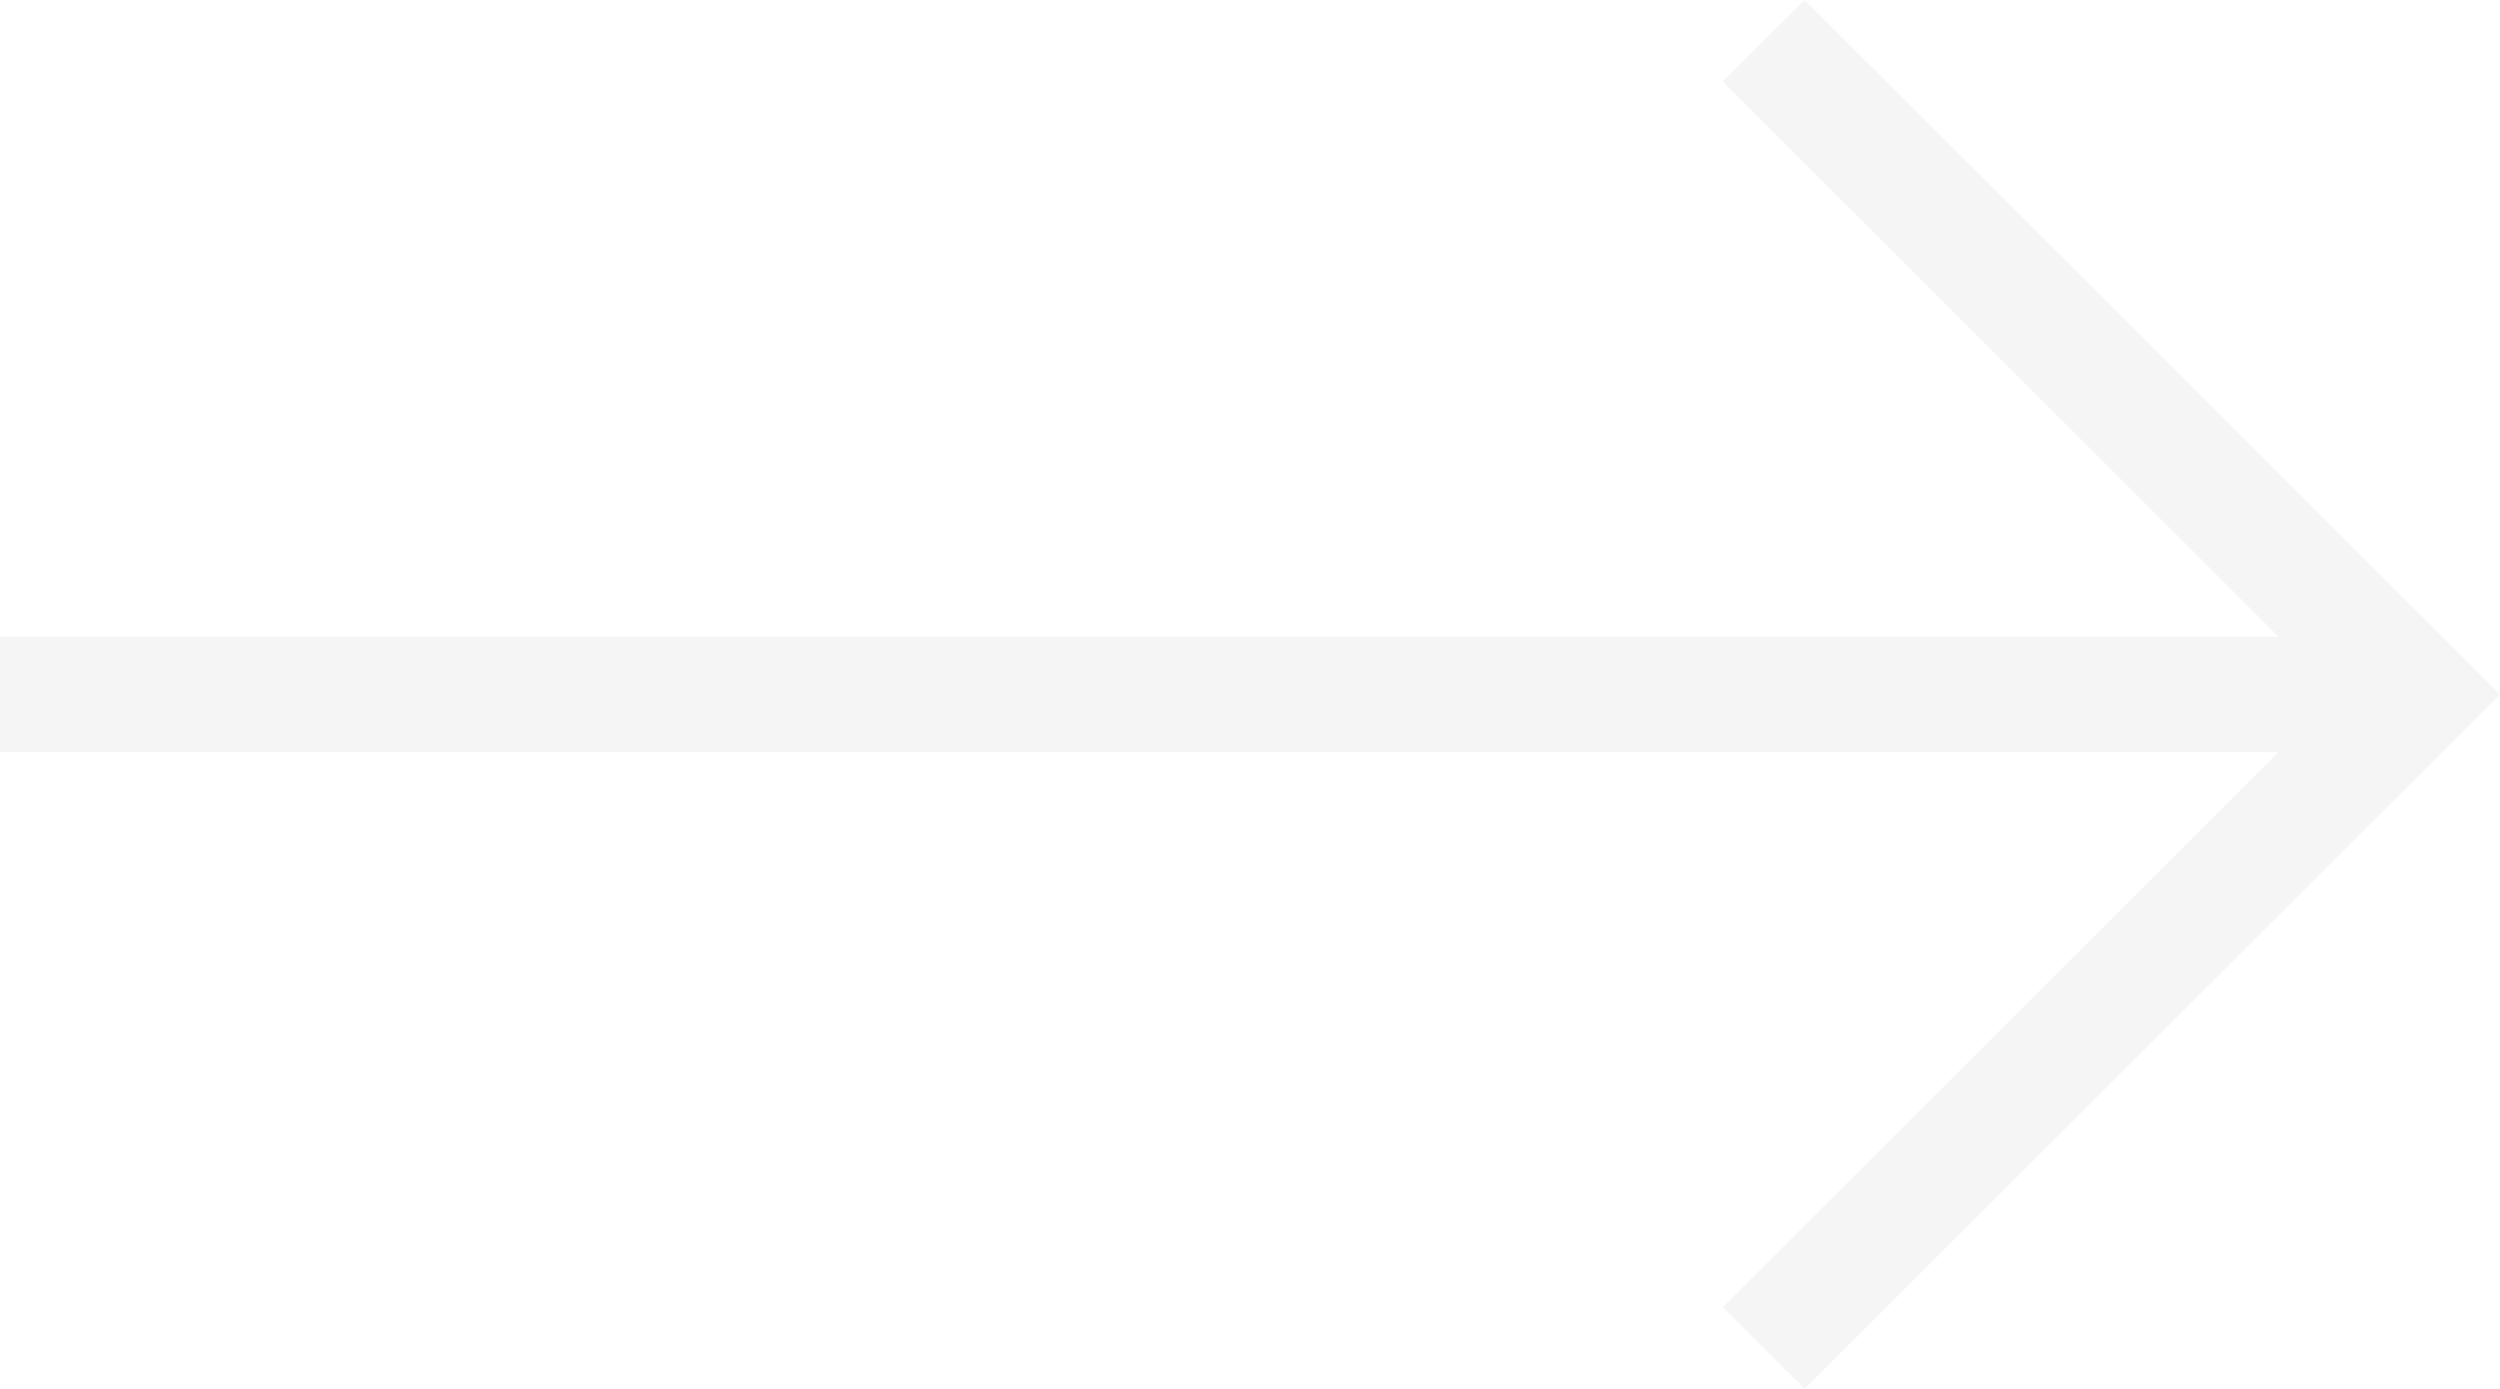
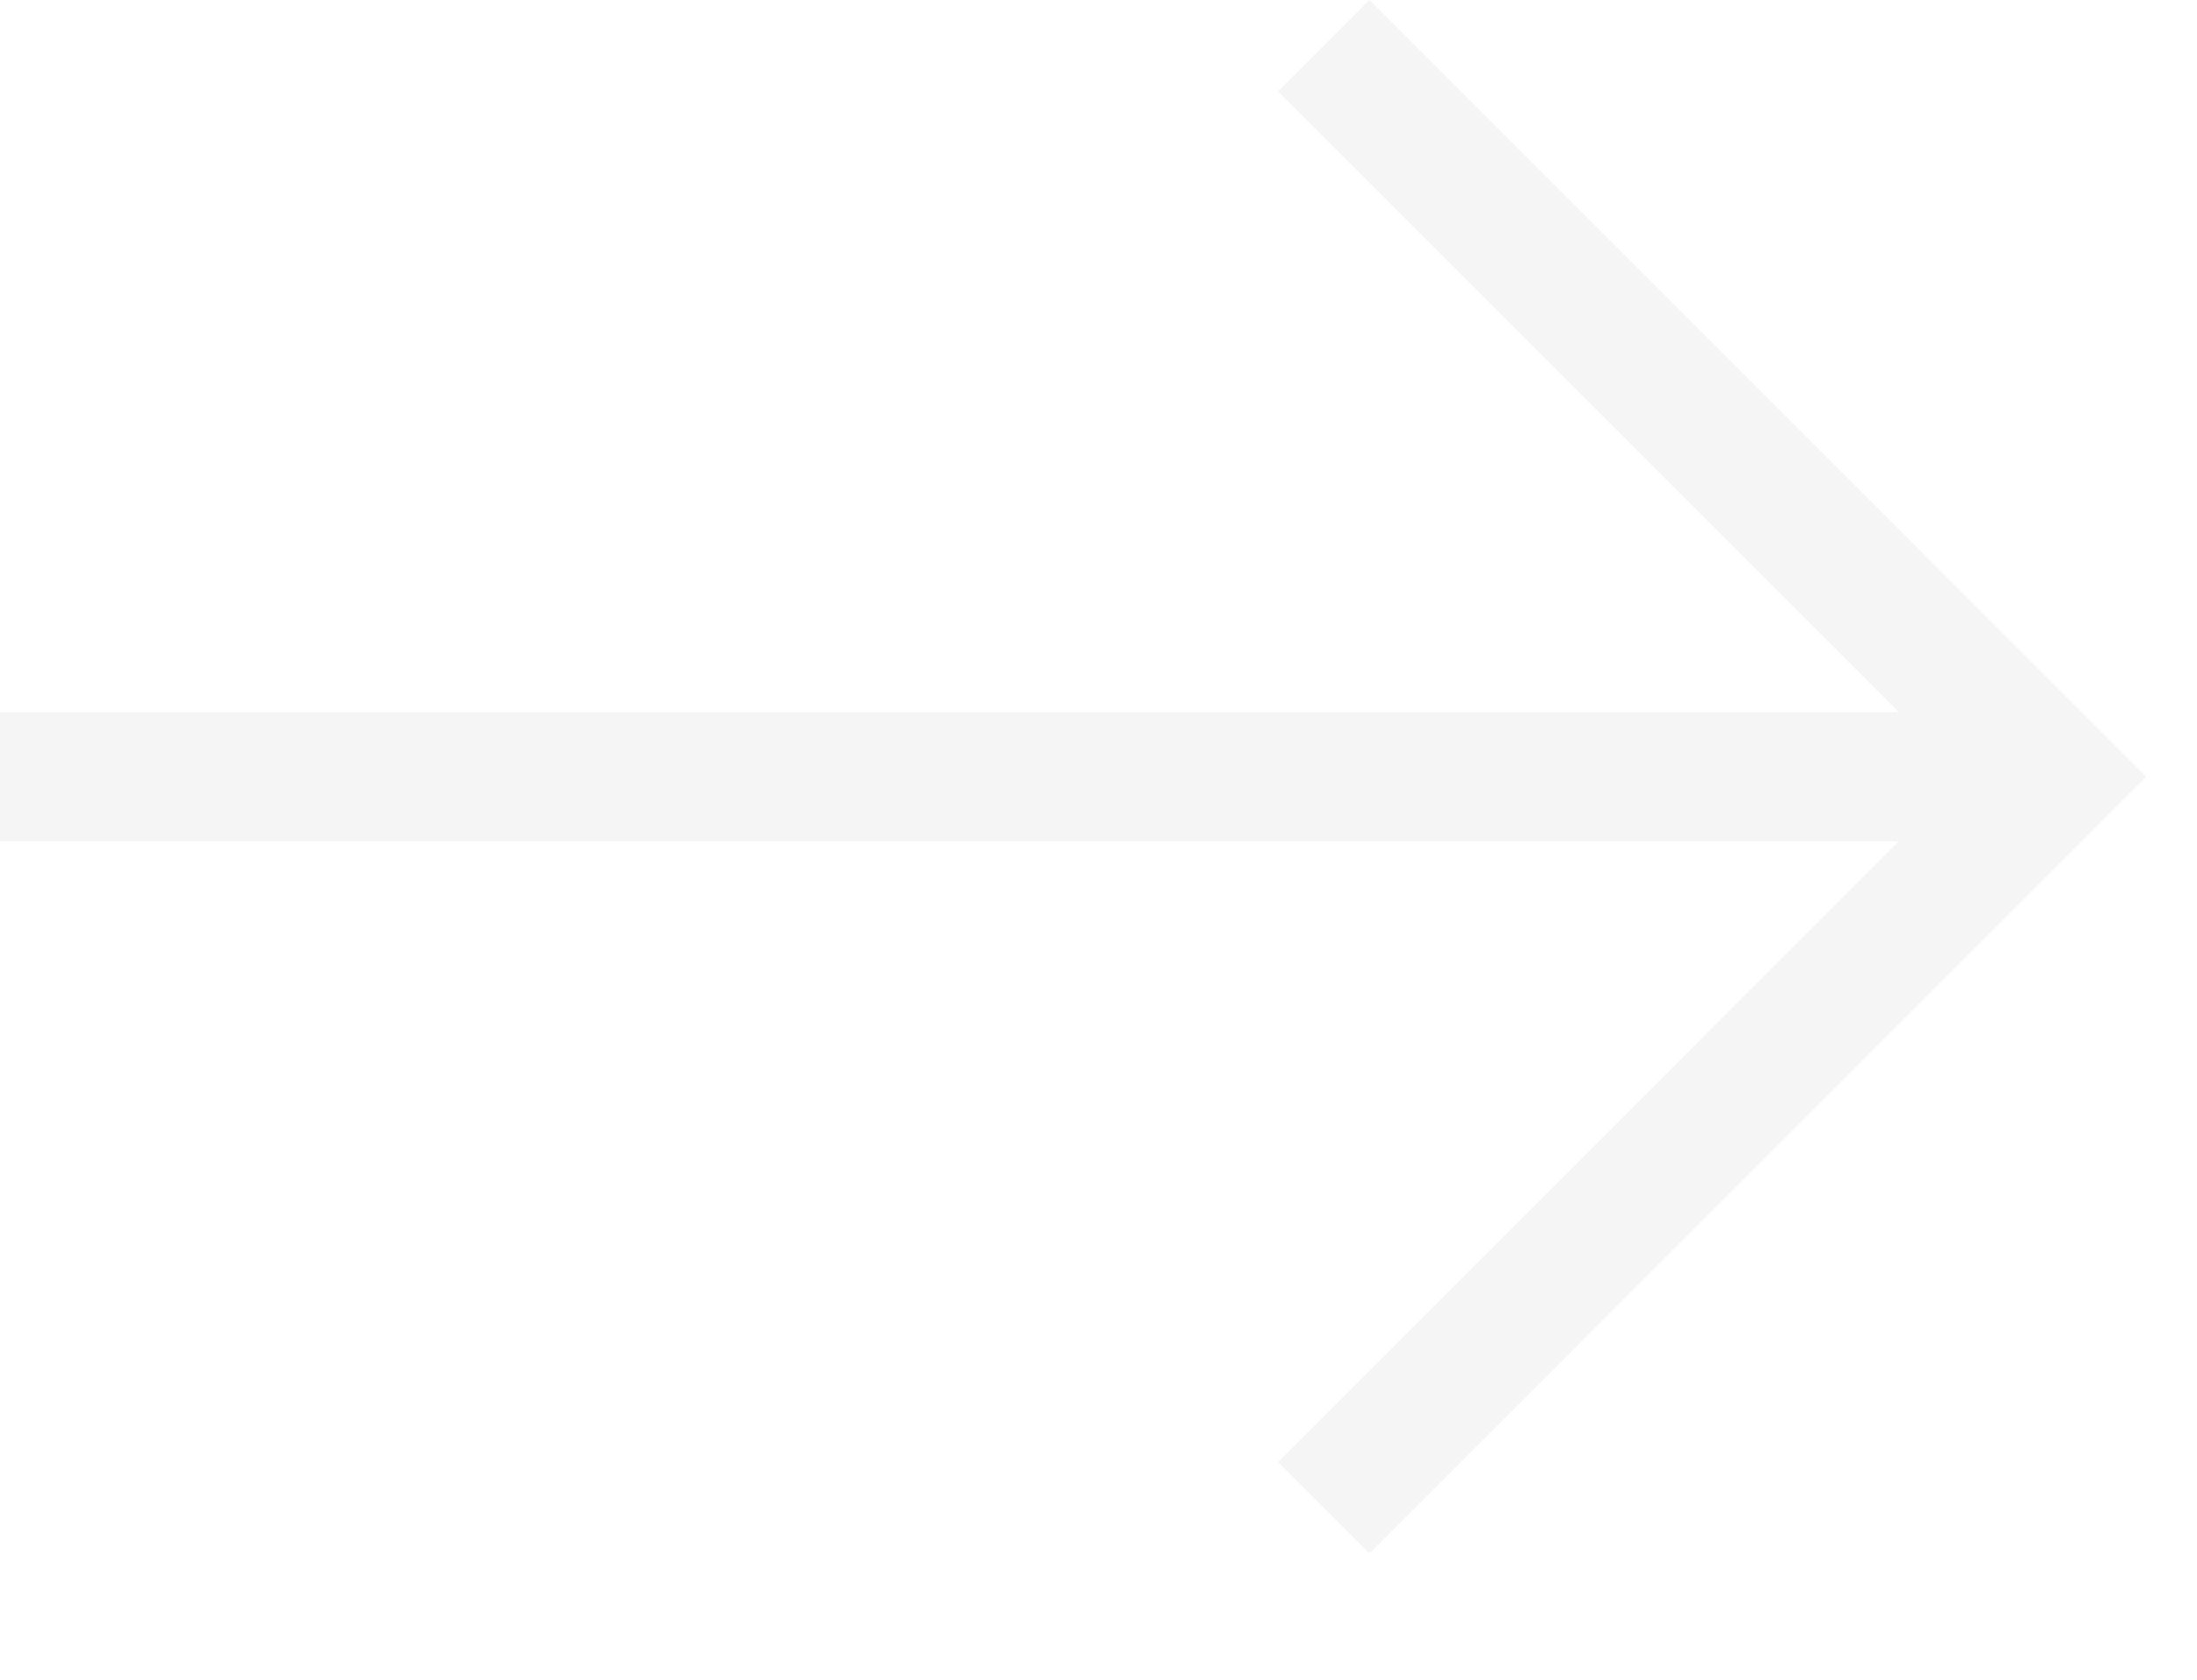
- <svg xmlns="http://www.w3.org/2000/svg" width="18" height="10" viewBox="0 0 18 10" fill="none">
-   <path d="M12.404 0.588L16.405 4.584H0V5.416H16.405L12.404 9.412L12.993 10L18 5L12.993 0L12.404 0.588Z" fill="#F5F5F5" />
+ <svg xmlns="http://www.w3.org/2000/svg" width="17" height="13" viewBox="0 0 17 13" fill="none">
+   <path d="M9.889 0.707L14.692 5.511H0V6.511H14.692L9.889 11.315L10.596 12.022L16.606 6.011L10.596 0L9.889 0.707Z" fill="#F5F5F5" />
</svg>
